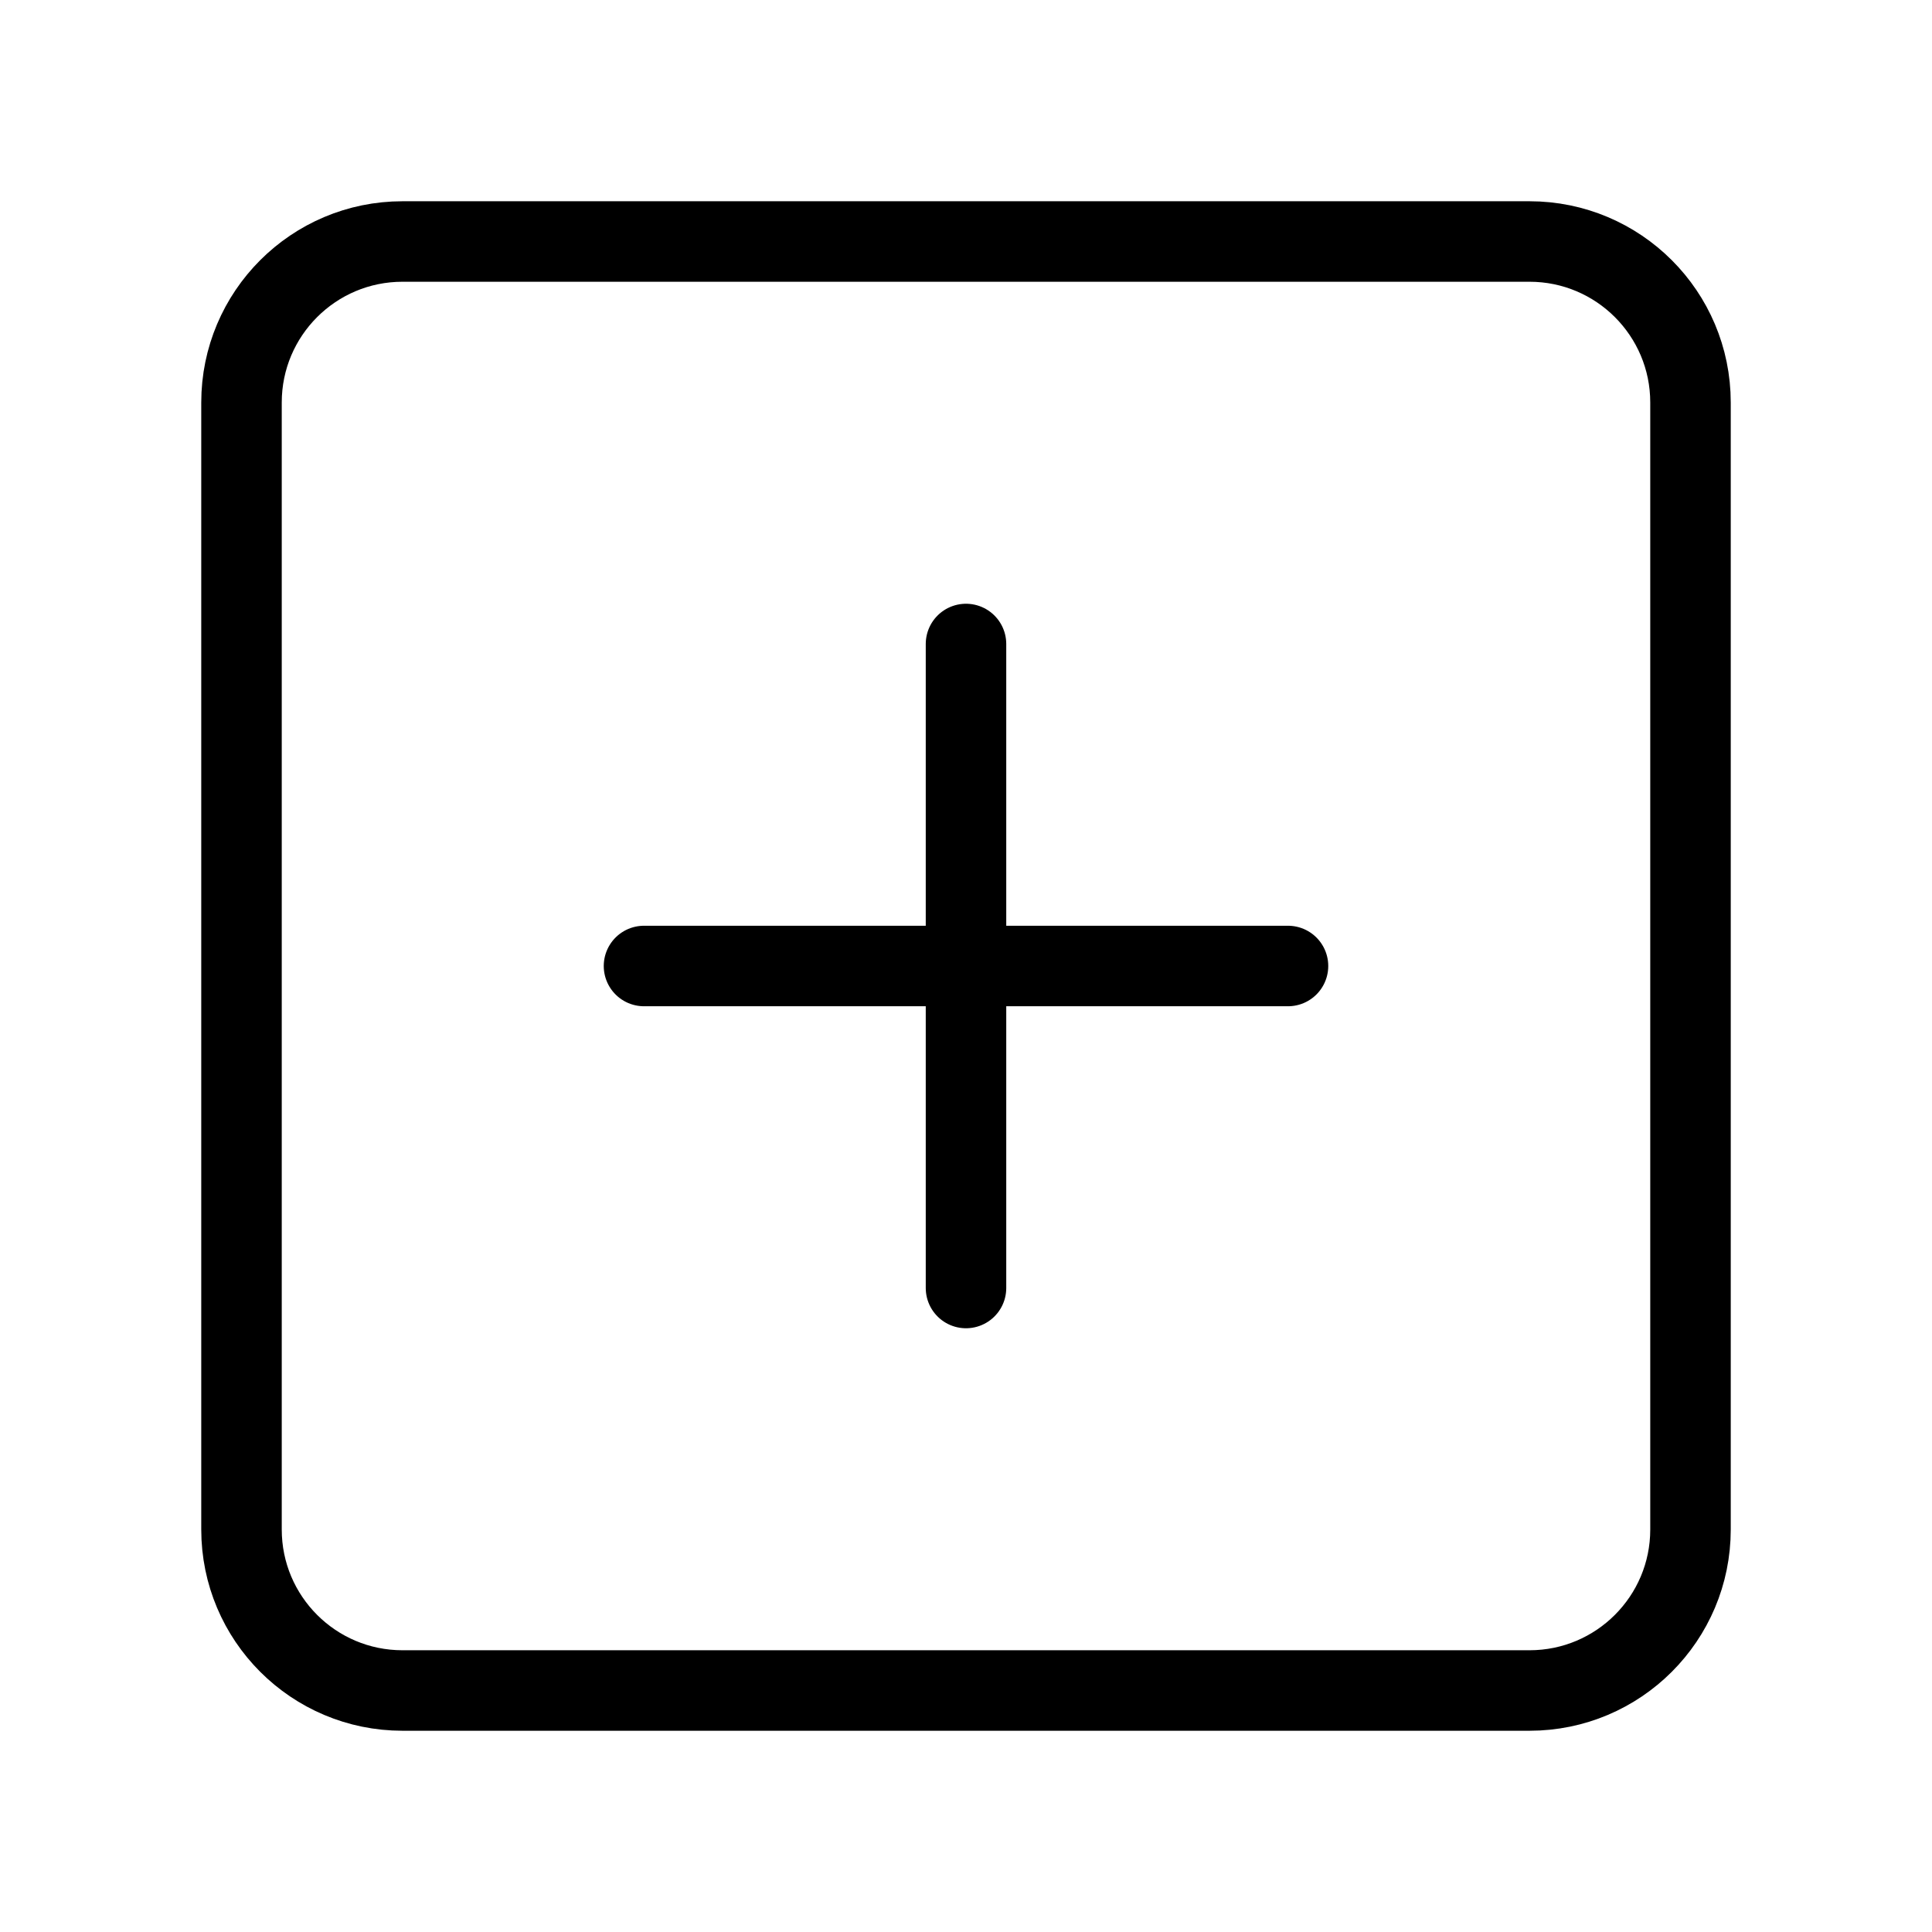
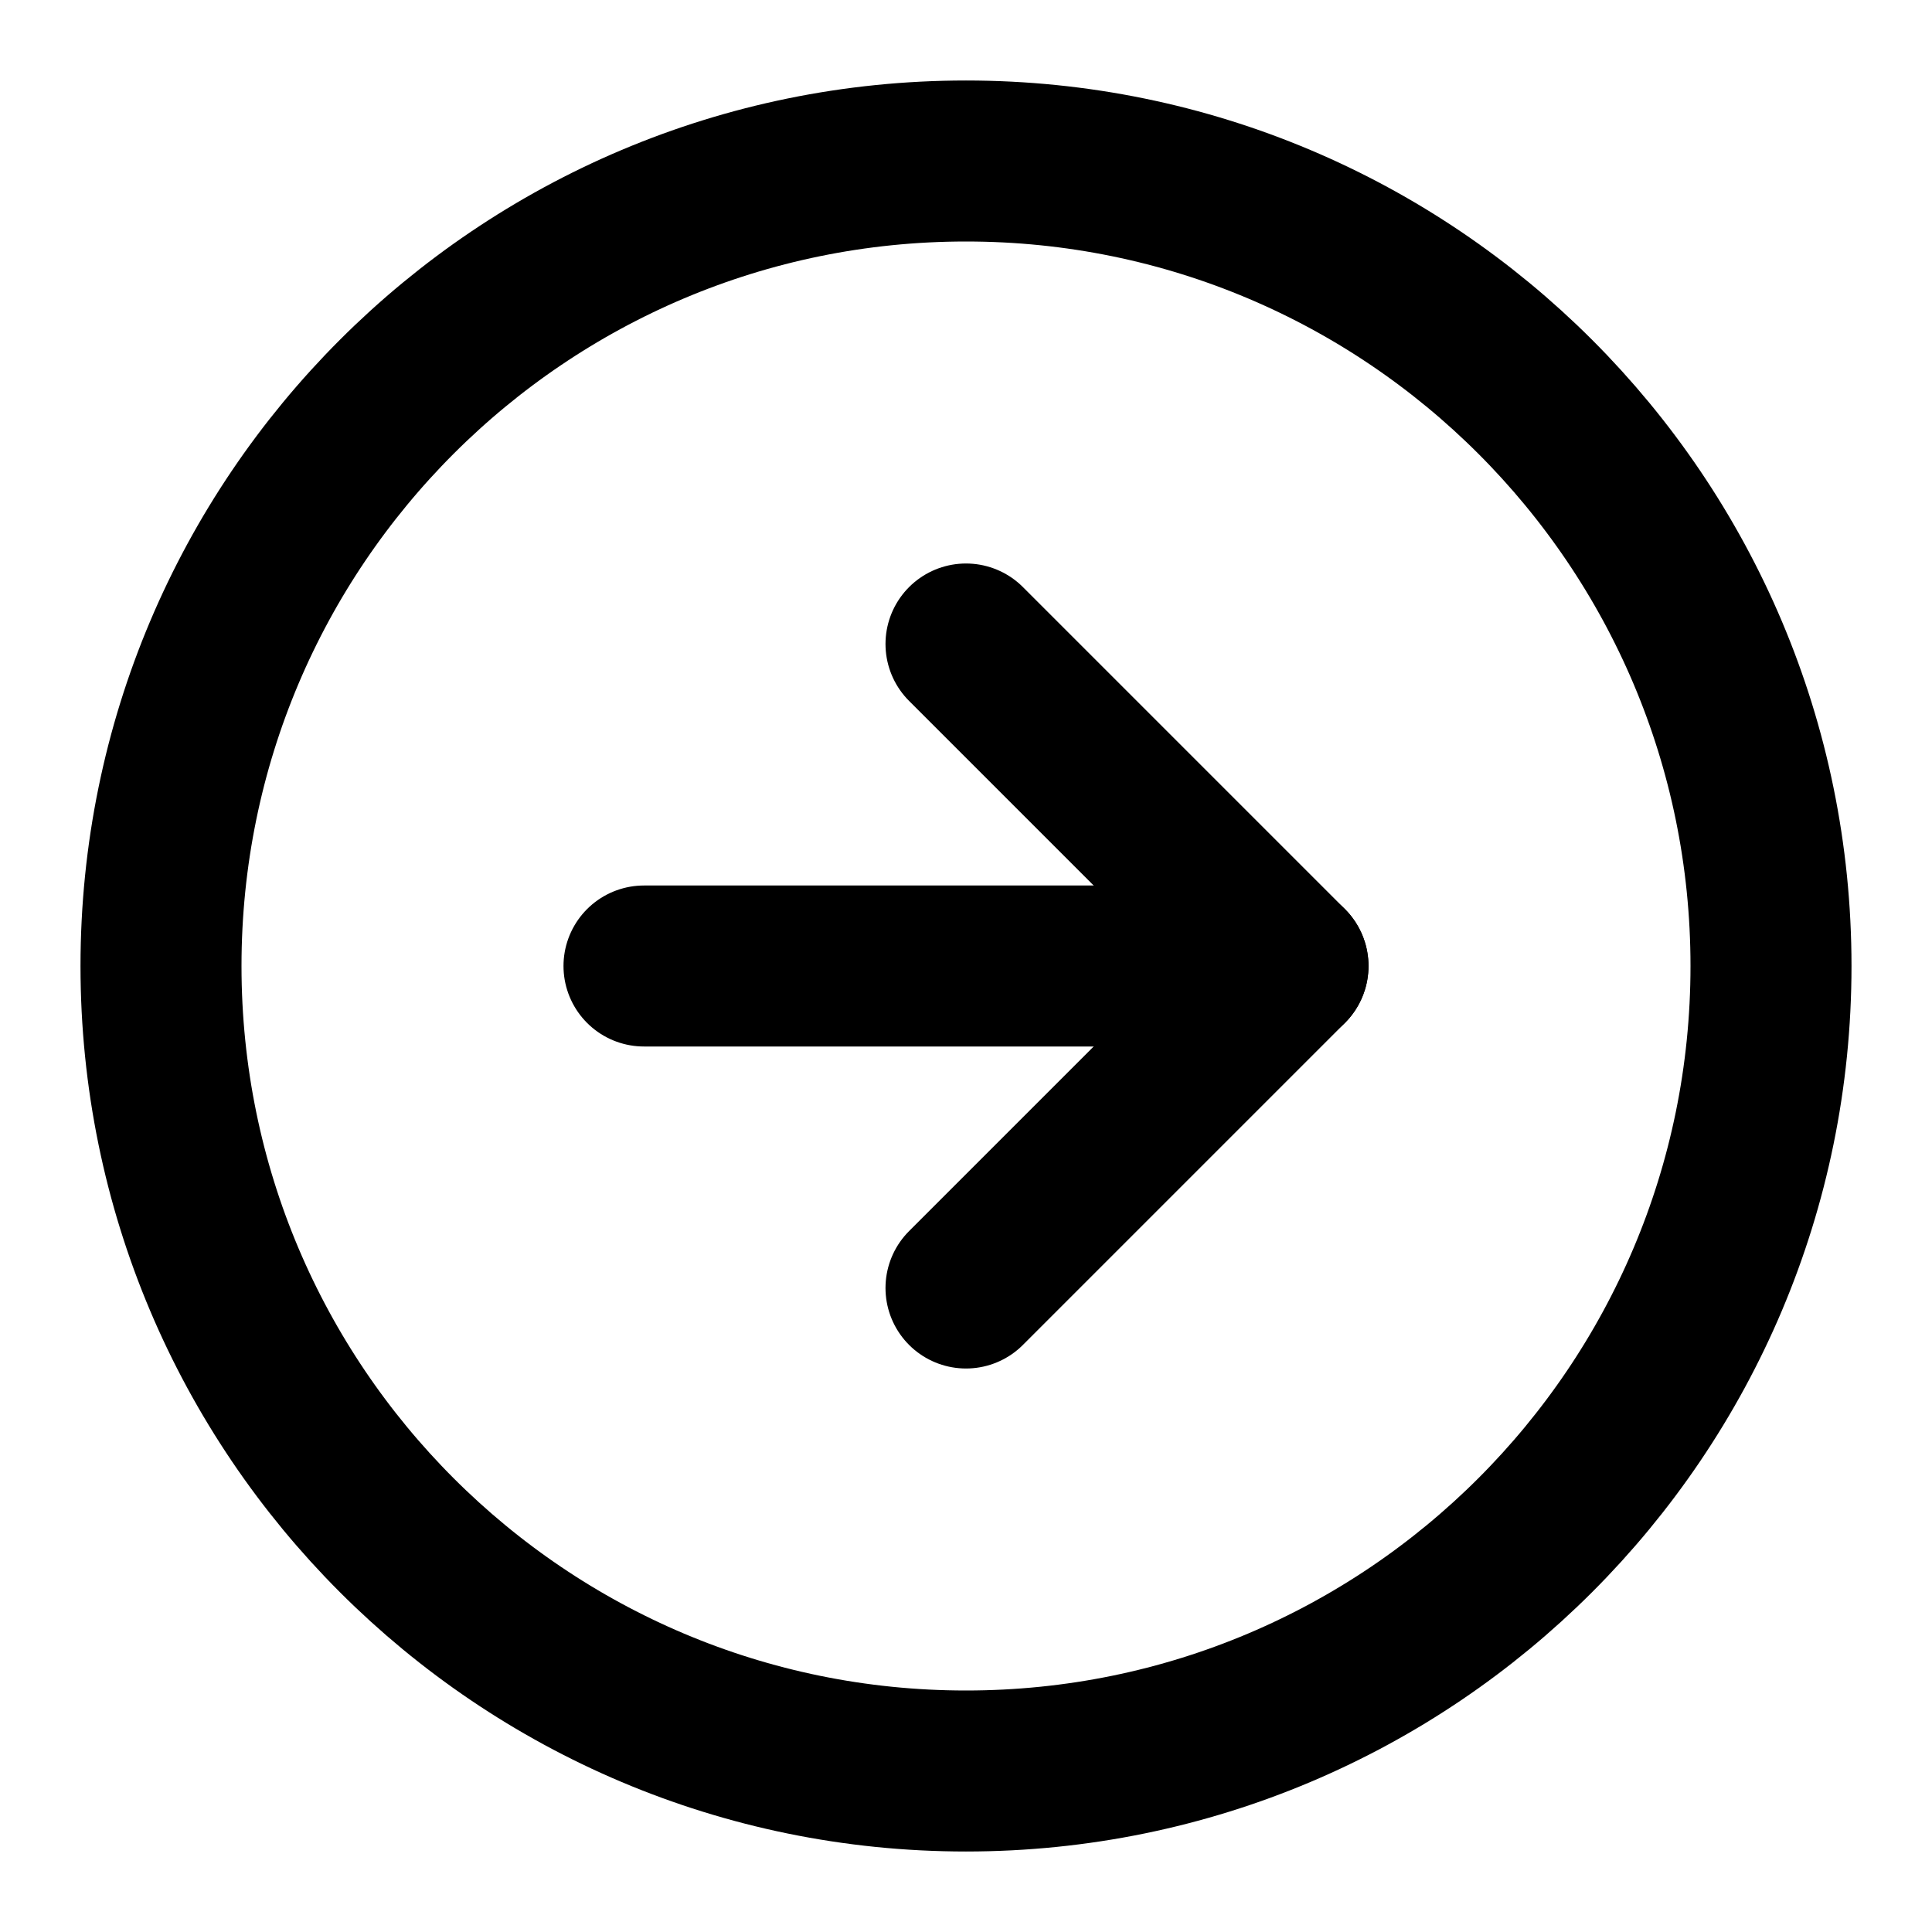
- <svg xmlns="http://www.w3.org/2000/svg" width="24" height="24" viewBox="0 0 24 24" fill="none" stroke="currentColor" stroke-width="1" stroke-linecap="round" stroke-linejoin="round" class="feather feather-plus-square">
-   <rect x="3" y="3" width="18" height="18" rx="2" ry="2" />
-   <line x1="12" y1="8" x2="12" y2="16" />
+ <svg xmlns="http://www.w3.org/2000/svg" width="24" height="24" viewBox="0 0 24 24" fill="none" stroke="currentColor" stroke-width="2" stroke-linecap="round" stroke-linejoin="round" class="feather feather-arrow-right-circle">
+   <circle cx="12" cy="12" r="10" />
+   <polyline points="12 16 16 12 12 8" />
  <line x1="8" y1="12" x2="16" y2="12" />
</svg>
